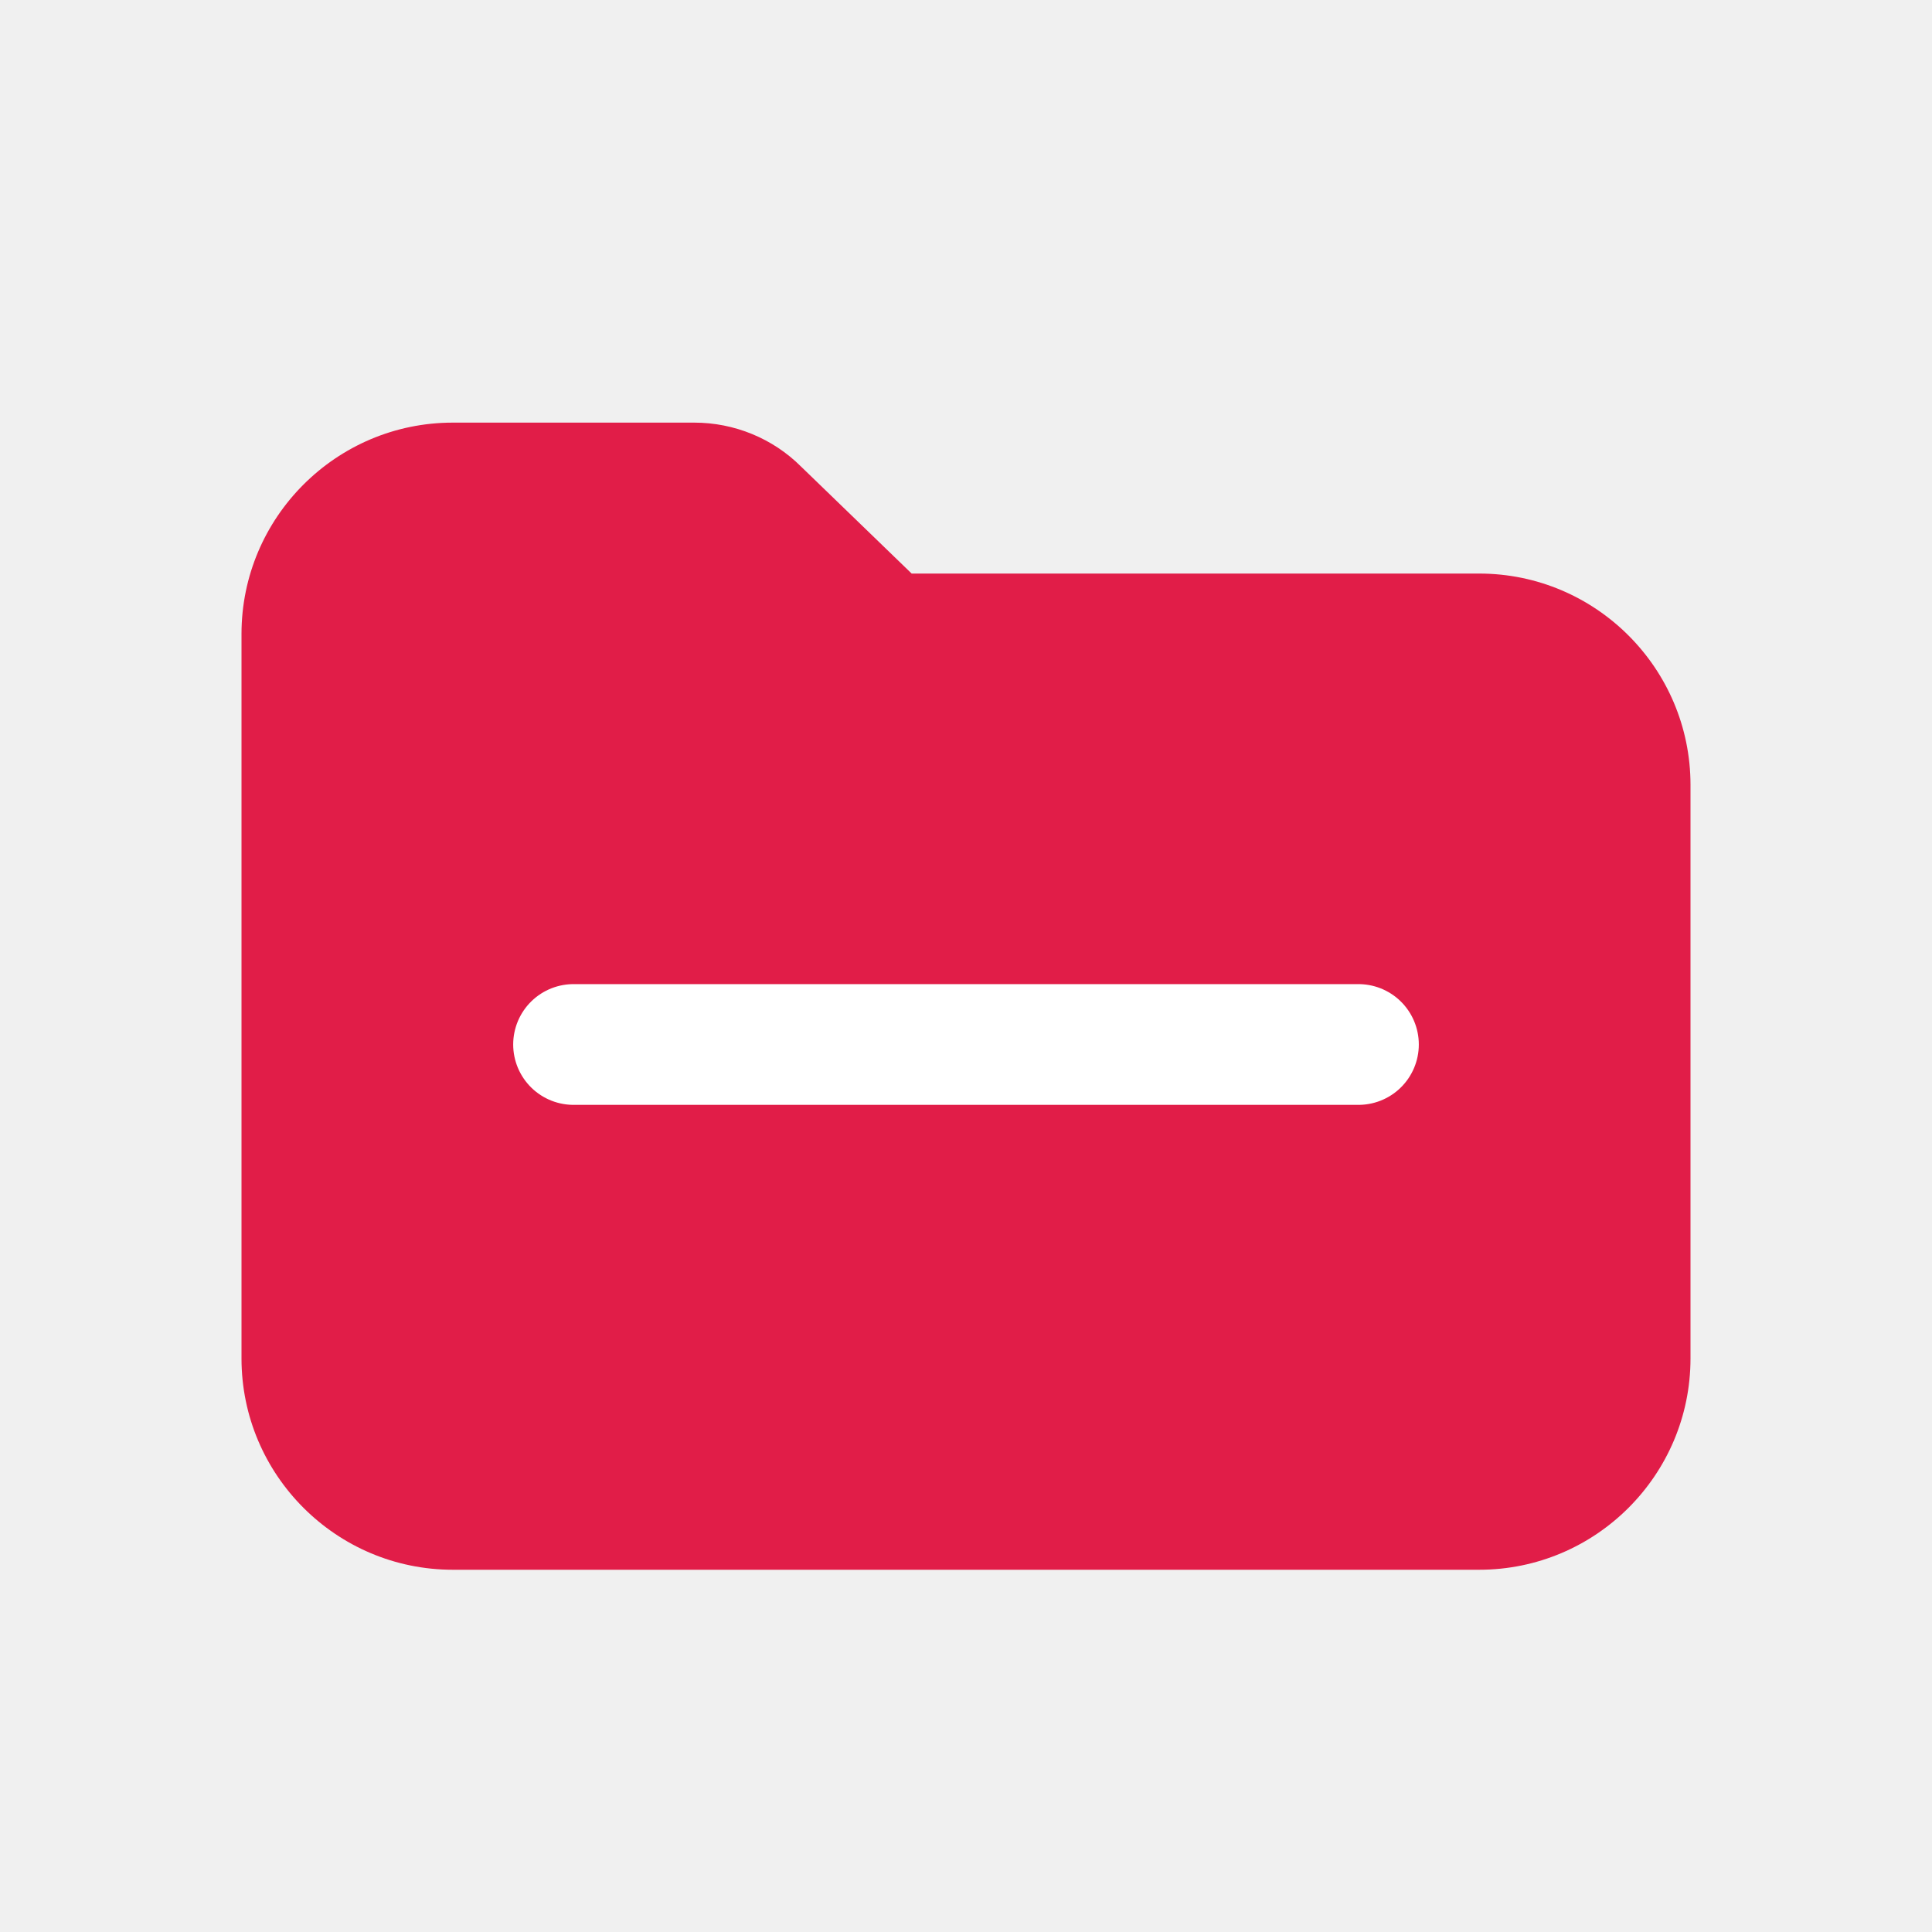
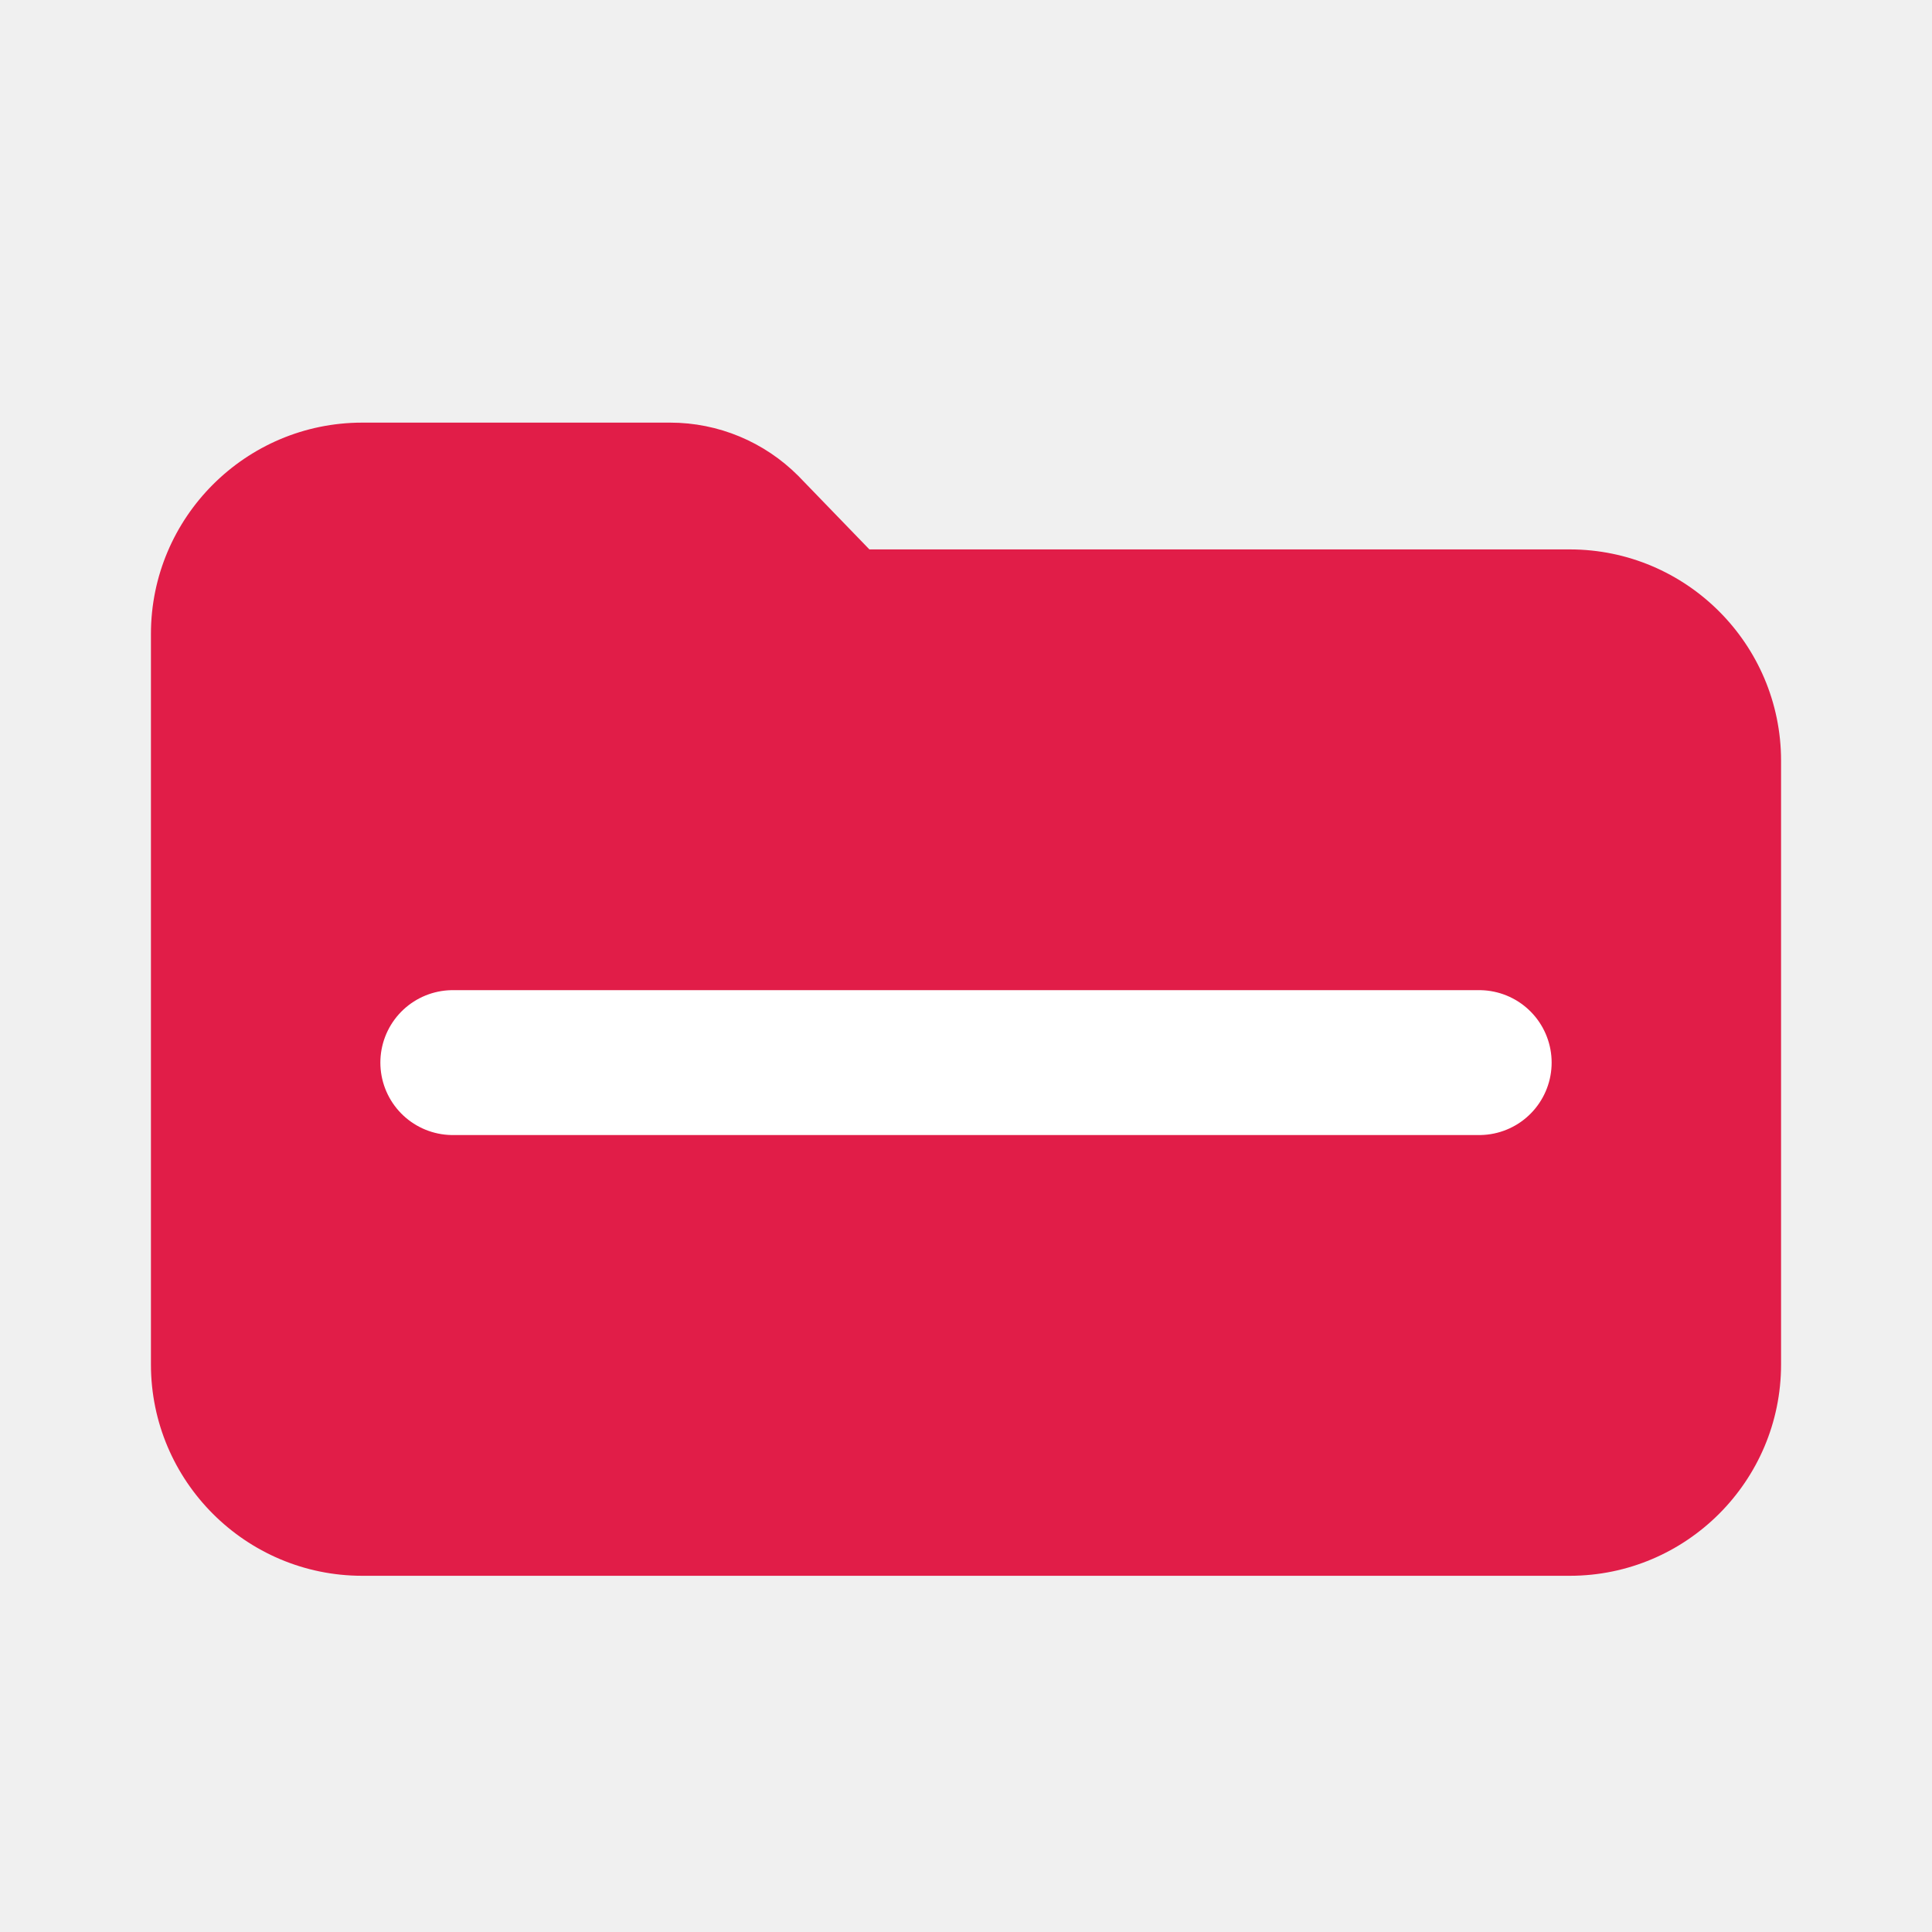
<svg xmlns="http://www.w3.org/2000/svg" viewBox="0 0 32 32" width="32" height="32">
-   <path d="M4 10.5C4 8.57 5.57 7 7.5 7h4c.66 0 1.3.26 1.77.73L15.1 9.5H24.5C26.43 9.5 28 11.07 28 13v9.5c0 1.93-1.57 3.5-3.5 3.5h-17C5.57 26 4 24.43 4 22.5z" fill="#e11d48" />
-   <path d="M9.5 17.3h13" stroke="#ffffff" stroke-width="2" stroke-linecap="round" />
+   <path d="M2.5 10.5C2.5 8.57 4.07 7 6 7h5.1c.8 0 1.56.32 2.12.88L14.4 9.1H26c1.93 0 3.5 1.57 3.5 3.5v10c0 1.93-1.57 3.5-3.5 3.5H6c-1.93 0-3.5-1.57-3.5-3.5z" fill="#e11d48" />
+   <path d="M7.5 17.6h17" stroke="#ffffff" stroke-width="2.4" stroke-linecap="round" />
</svg>
